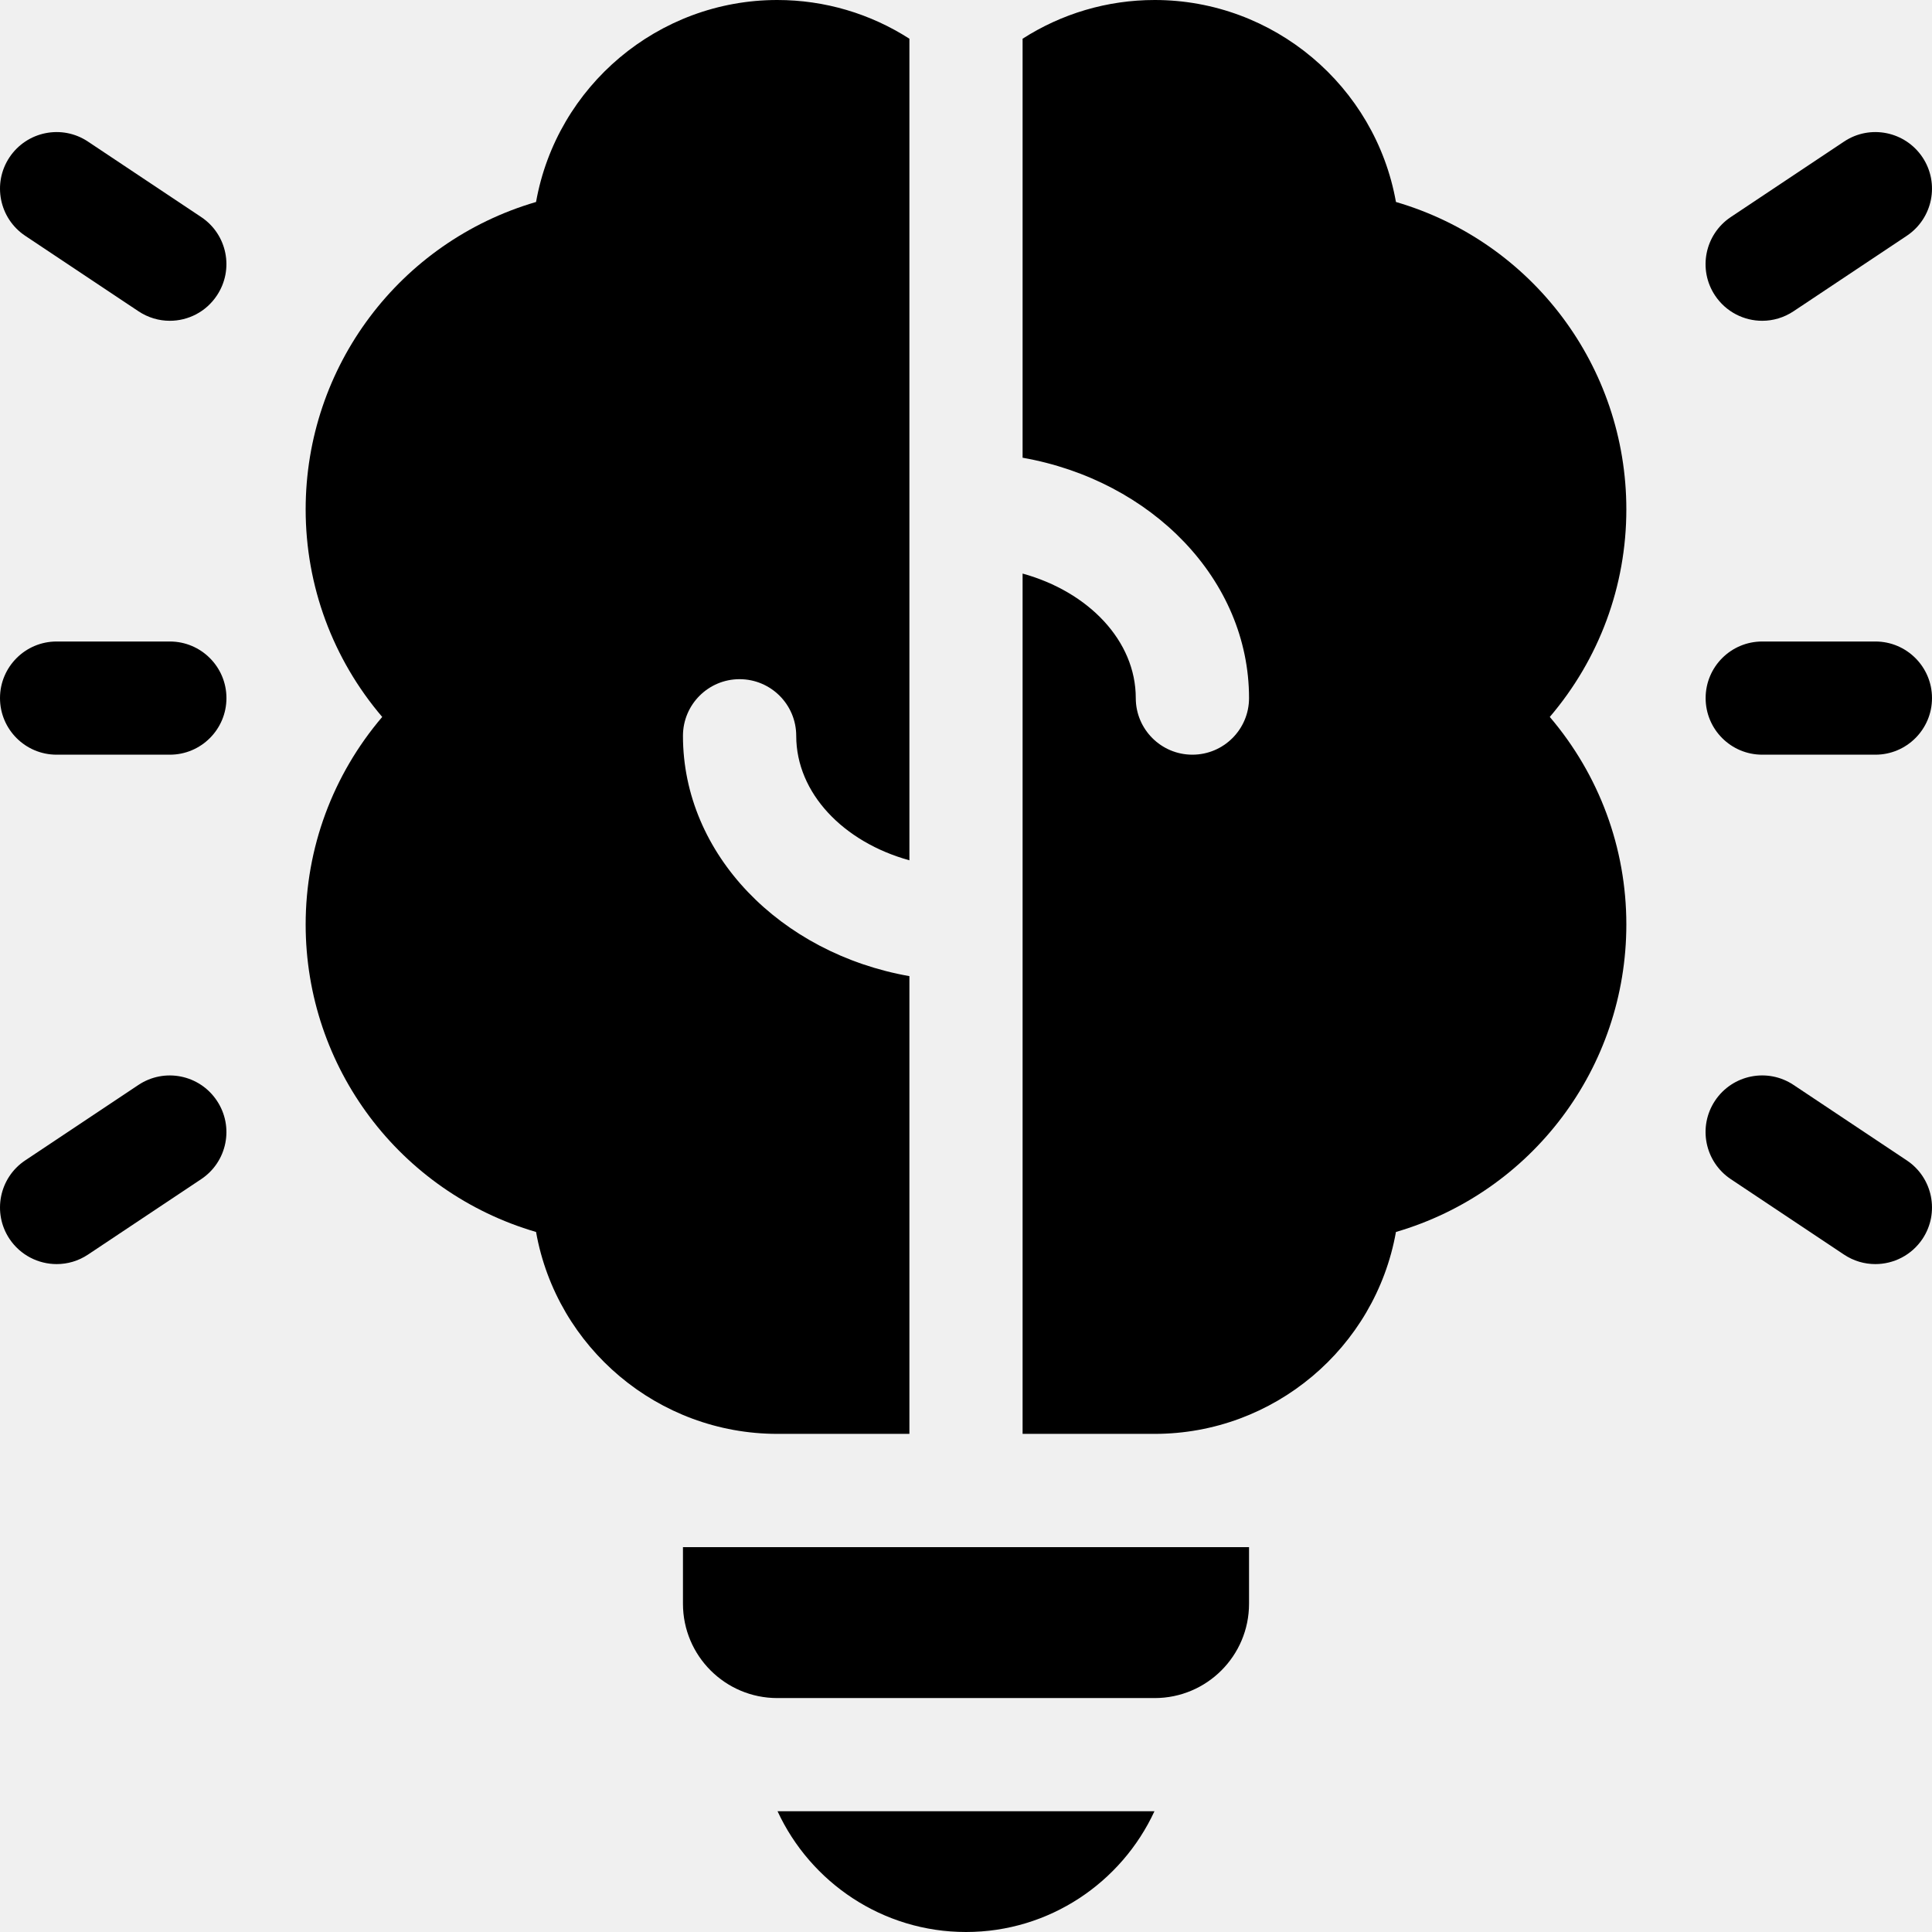
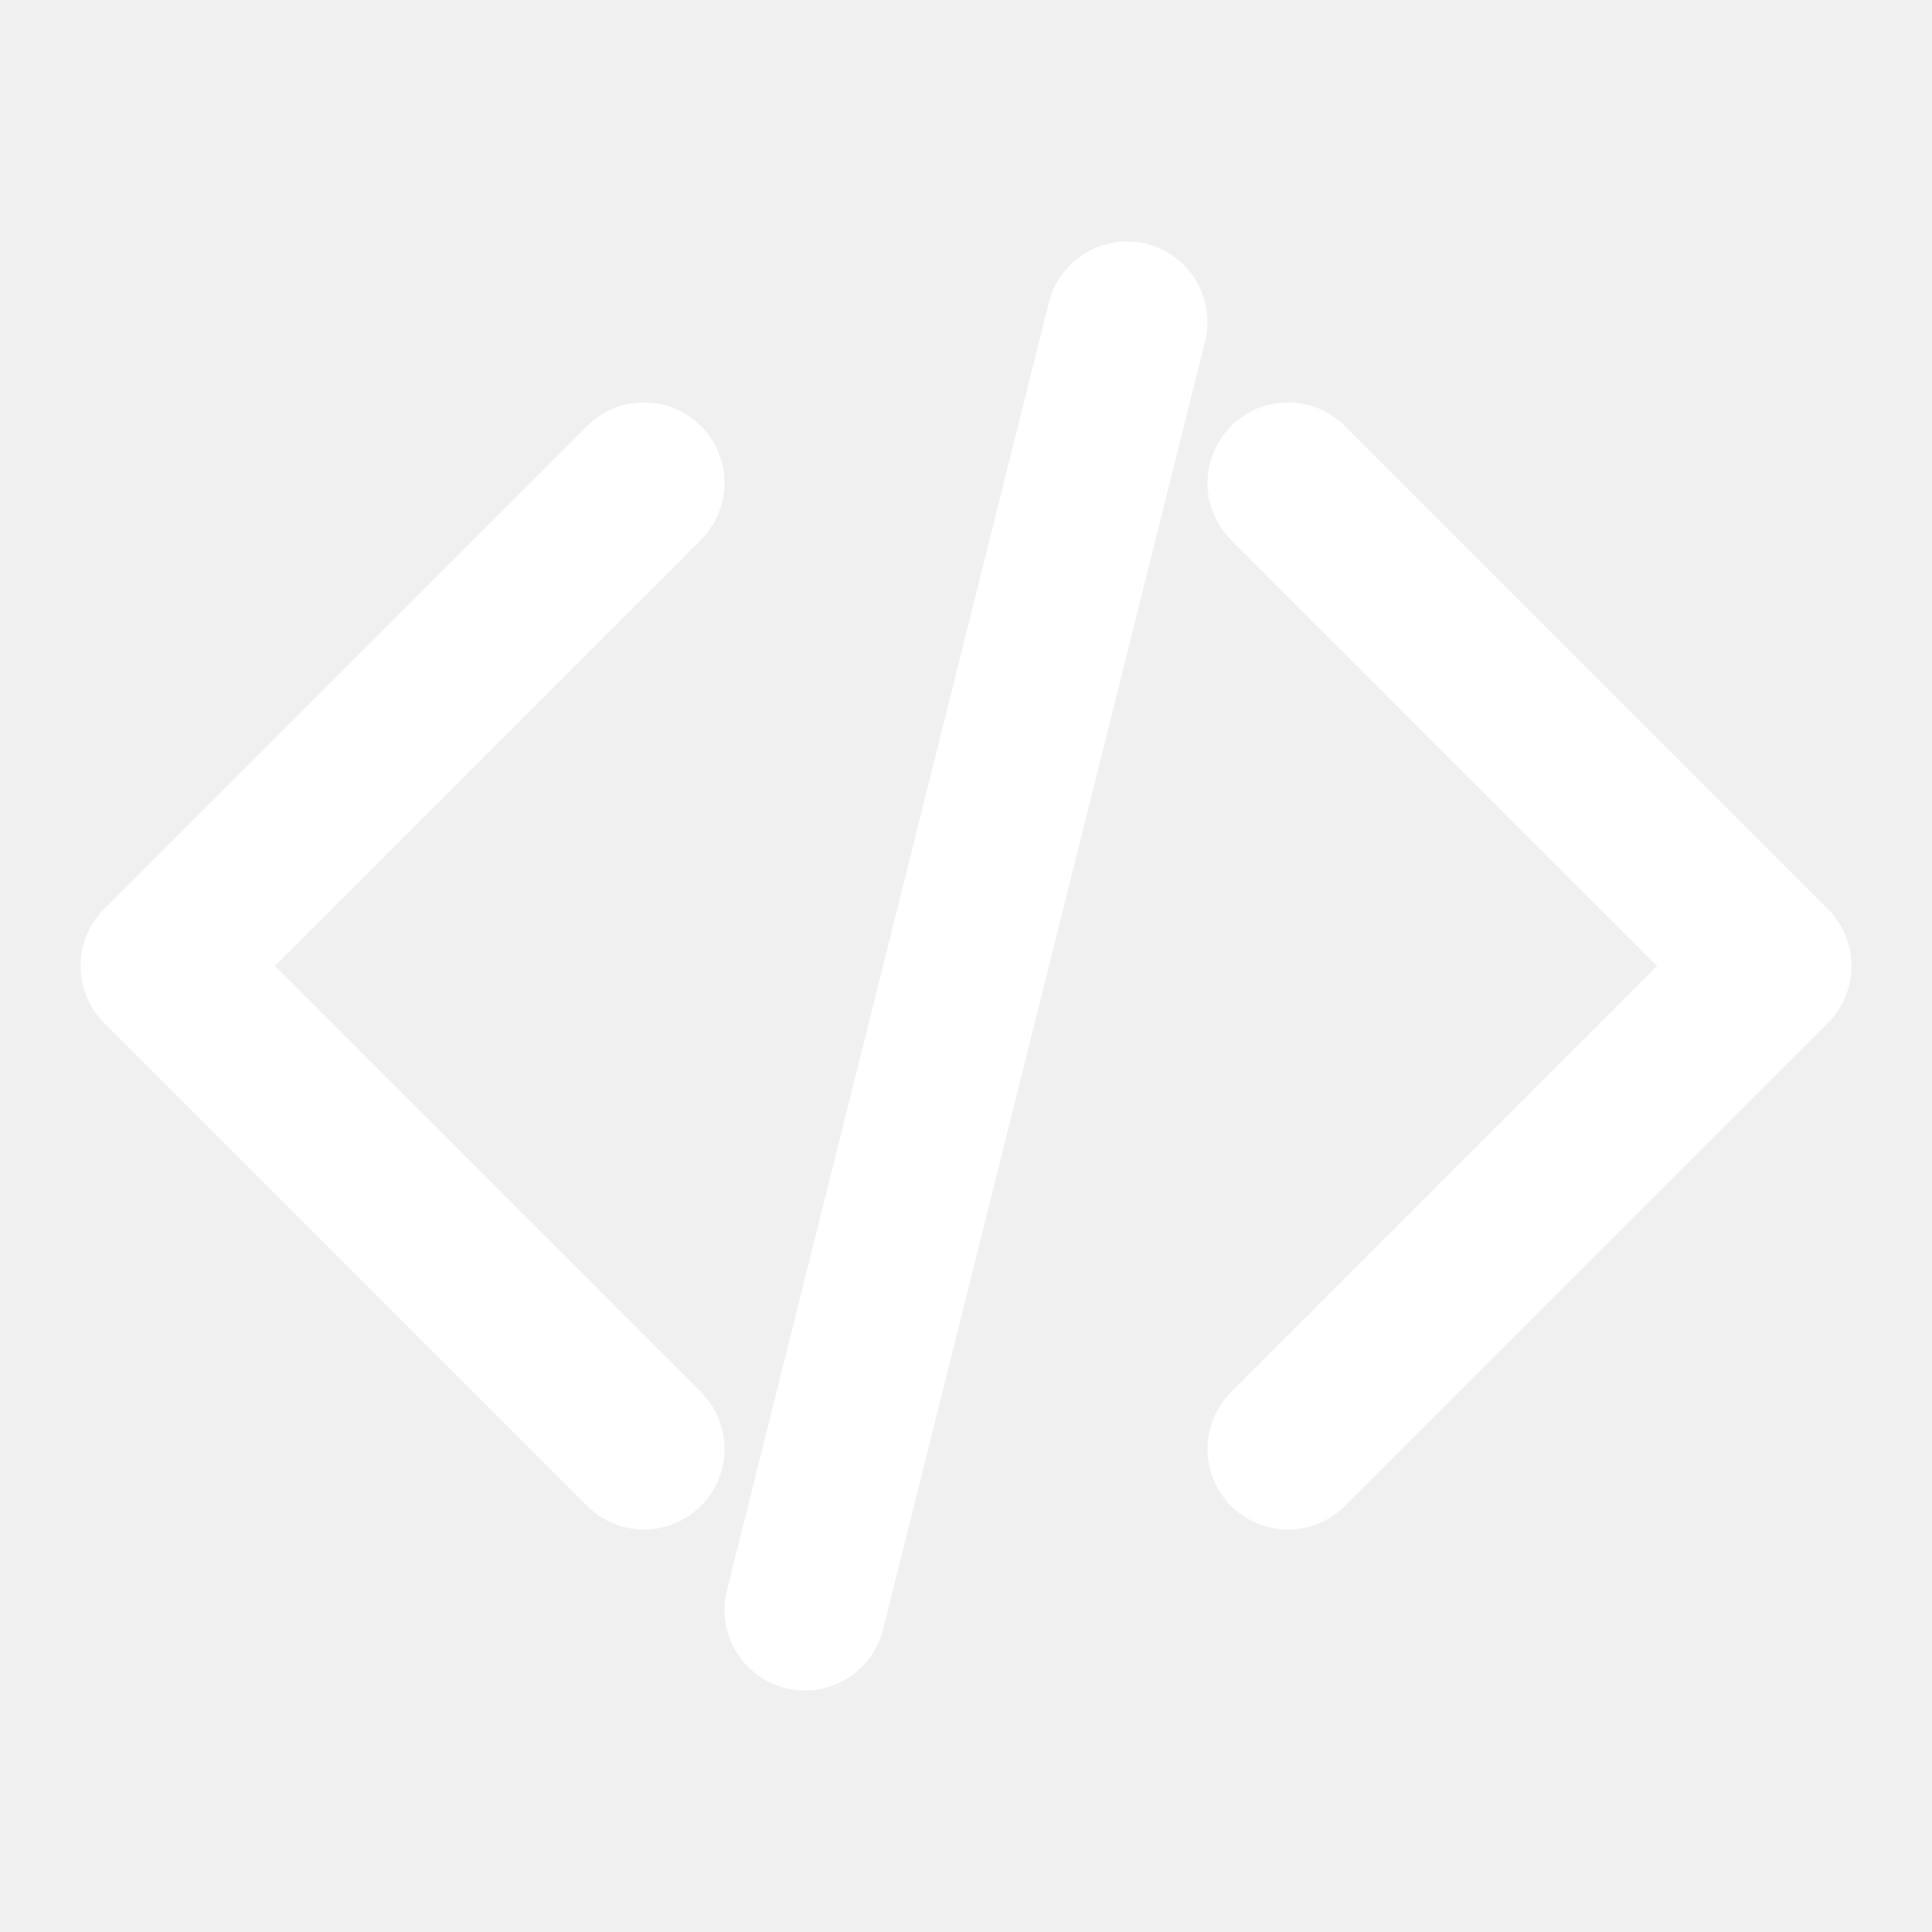
- <svg xmlns="http://www.w3.org/2000/svg" width="24" height="24" viewBox="0 0 24 24" fill="none">
-   <g clip-path="url(#clip0_7405_170)">
-     <path d="M12 24C13.037 24 13.932 23.384 14.341 22.5H9.659C10.068 23.384 10.963 24 12 24Z" fill="black" />
-     <path d="M11.297 17.812V12.126C9.694 11.843 8.484 10.612 8.484 9.141C8.484 8.752 8.799 8.437 9.187 8.437C9.576 8.437 9.891 8.752 9.891 9.141C9.891 9.853 10.478 10.461 11.297 10.687V0.481C10.814 0.171 10.248 0 9.656 0C8.178 0 6.916 1.068 6.659 2.509C4.966 3.004 3.797 4.553 3.797 6.328C3.797 7.277 4.133 8.185 4.748 8.906C4.133 9.628 3.797 10.535 3.797 11.484C3.797 13.26 4.966 14.809 6.659 15.304C6.916 16.745 8.178 17.812 9.656 17.812H11.297Z" fill="black" />
-     <path d="M8.484 19.922C8.484 20.569 9.009 21.094 9.656 21.094H14.344C14.991 21.094 15.516 20.569 15.516 19.922V19.219H8.484V19.922Z" fill="black" />
-     <path d="M17.341 2.509C17.084 1.068 15.822 0 14.344 0C13.752 0 13.186 0.171 12.703 0.481V5.686C14.306 5.969 15.516 7.2 15.516 8.672C15.516 9.06 15.201 9.375 14.812 9.375C14.424 9.375 14.109 9.06 14.109 8.672C14.109 7.959 13.521 7.351 12.703 7.125V17.812H14.344C15.822 17.812 17.084 16.745 17.341 15.304C19.034 14.809 20.203 13.26 20.203 11.484C20.203 10.535 19.867 9.628 19.252 8.906C19.867 8.185 20.203 7.278 20.203 6.328C20.203 4.553 19.034 3.004 17.341 2.509Z" fill="black" />
-     <path d="M21.891 3.985C21.664 3.985 21.441 3.875 21.305 3.671C21.09 3.348 21.177 2.912 21.501 2.696L22.907 1.759C23.23 1.543 23.666 1.631 23.882 1.954C24.097 2.277 24.01 2.713 23.687 2.929L22.281 3.866C22.161 3.946 22.025 3.985 21.891 3.985Z" fill="black" />
-     <path d="M23.296 15.703C23.162 15.703 23.027 15.665 22.907 15.585L21.501 14.648C21.177 14.432 21.09 13.996 21.305 13.673C21.521 13.349 21.958 13.262 22.281 13.478L23.687 14.415C24.01 14.63 24.097 15.067 23.882 15.39C23.746 15.593 23.523 15.703 23.296 15.703Z" fill="black" />
-     <path d="M2.109 3.985C1.975 3.985 1.839 3.946 1.719 3.866L0.313 2.929C-0.01 2.713 -0.097 2.277 0.118 1.954C0.334 1.631 0.77 1.543 1.093 1.759L2.499 2.696C2.823 2.912 2.91 3.348 2.694 3.671C2.559 3.875 2.336 3.985 2.109 3.985Z" fill="black" />
-     <path d="M0.704 15.703C0.477 15.703 0.254 15.593 0.118 15.39C-0.097 15.067 -0.01 14.63 0.313 14.415L1.719 13.478C2.043 13.262 2.479 13.35 2.694 13.673C2.91 13.996 2.823 14.432 2.499 14.648L1.093 15.585C0.973 15.665 0.838 15.703 0.704 15.703Z" fill="black" />
-     <path d="M2.11 9.375H0.703C0.315 9.375 0 9.06 0 8.672C0 8.284 0.315 7.969 0.703 7.969H2.11C2.498 7.969 2.813 8.284 2.813 8.672C2.813 9.06 2.498 9.375 2.11 9.375Z" fill="black" />
-     <path d="M23.297 9.375H21.891C21.502 9.375 21.188 9.06 21.188 8.672C21.188 8.284 21.502 7.969 21.891 7.969H23.297C23.685 7.969 24 8.284 24 8.672C24 9.06 23.685 9.375 23.297 9.375Z" fill="black" />
-   </g>
-   <defs>
-     <clipPath id="clip0_7405_170">
-       <rect width="24" height="24" fill="white" />
-     </clipPath>
-   </defs>
+ <svg xmlns="http://www.w3.org/2000/svg" width="24" height="24" viewBox="0 0 24 24" fill="none" stroke="#FFFFFF" stroke-width="2" stroke-linecap="round" stroke-linejoin="round">
+   <polyline points="16 18 22 12 16 6" />
+   <polyline points="8 6 2 12 8 18" />
+   <line x1="14" y1="4" x2="10" y2="20" />
</svg>
